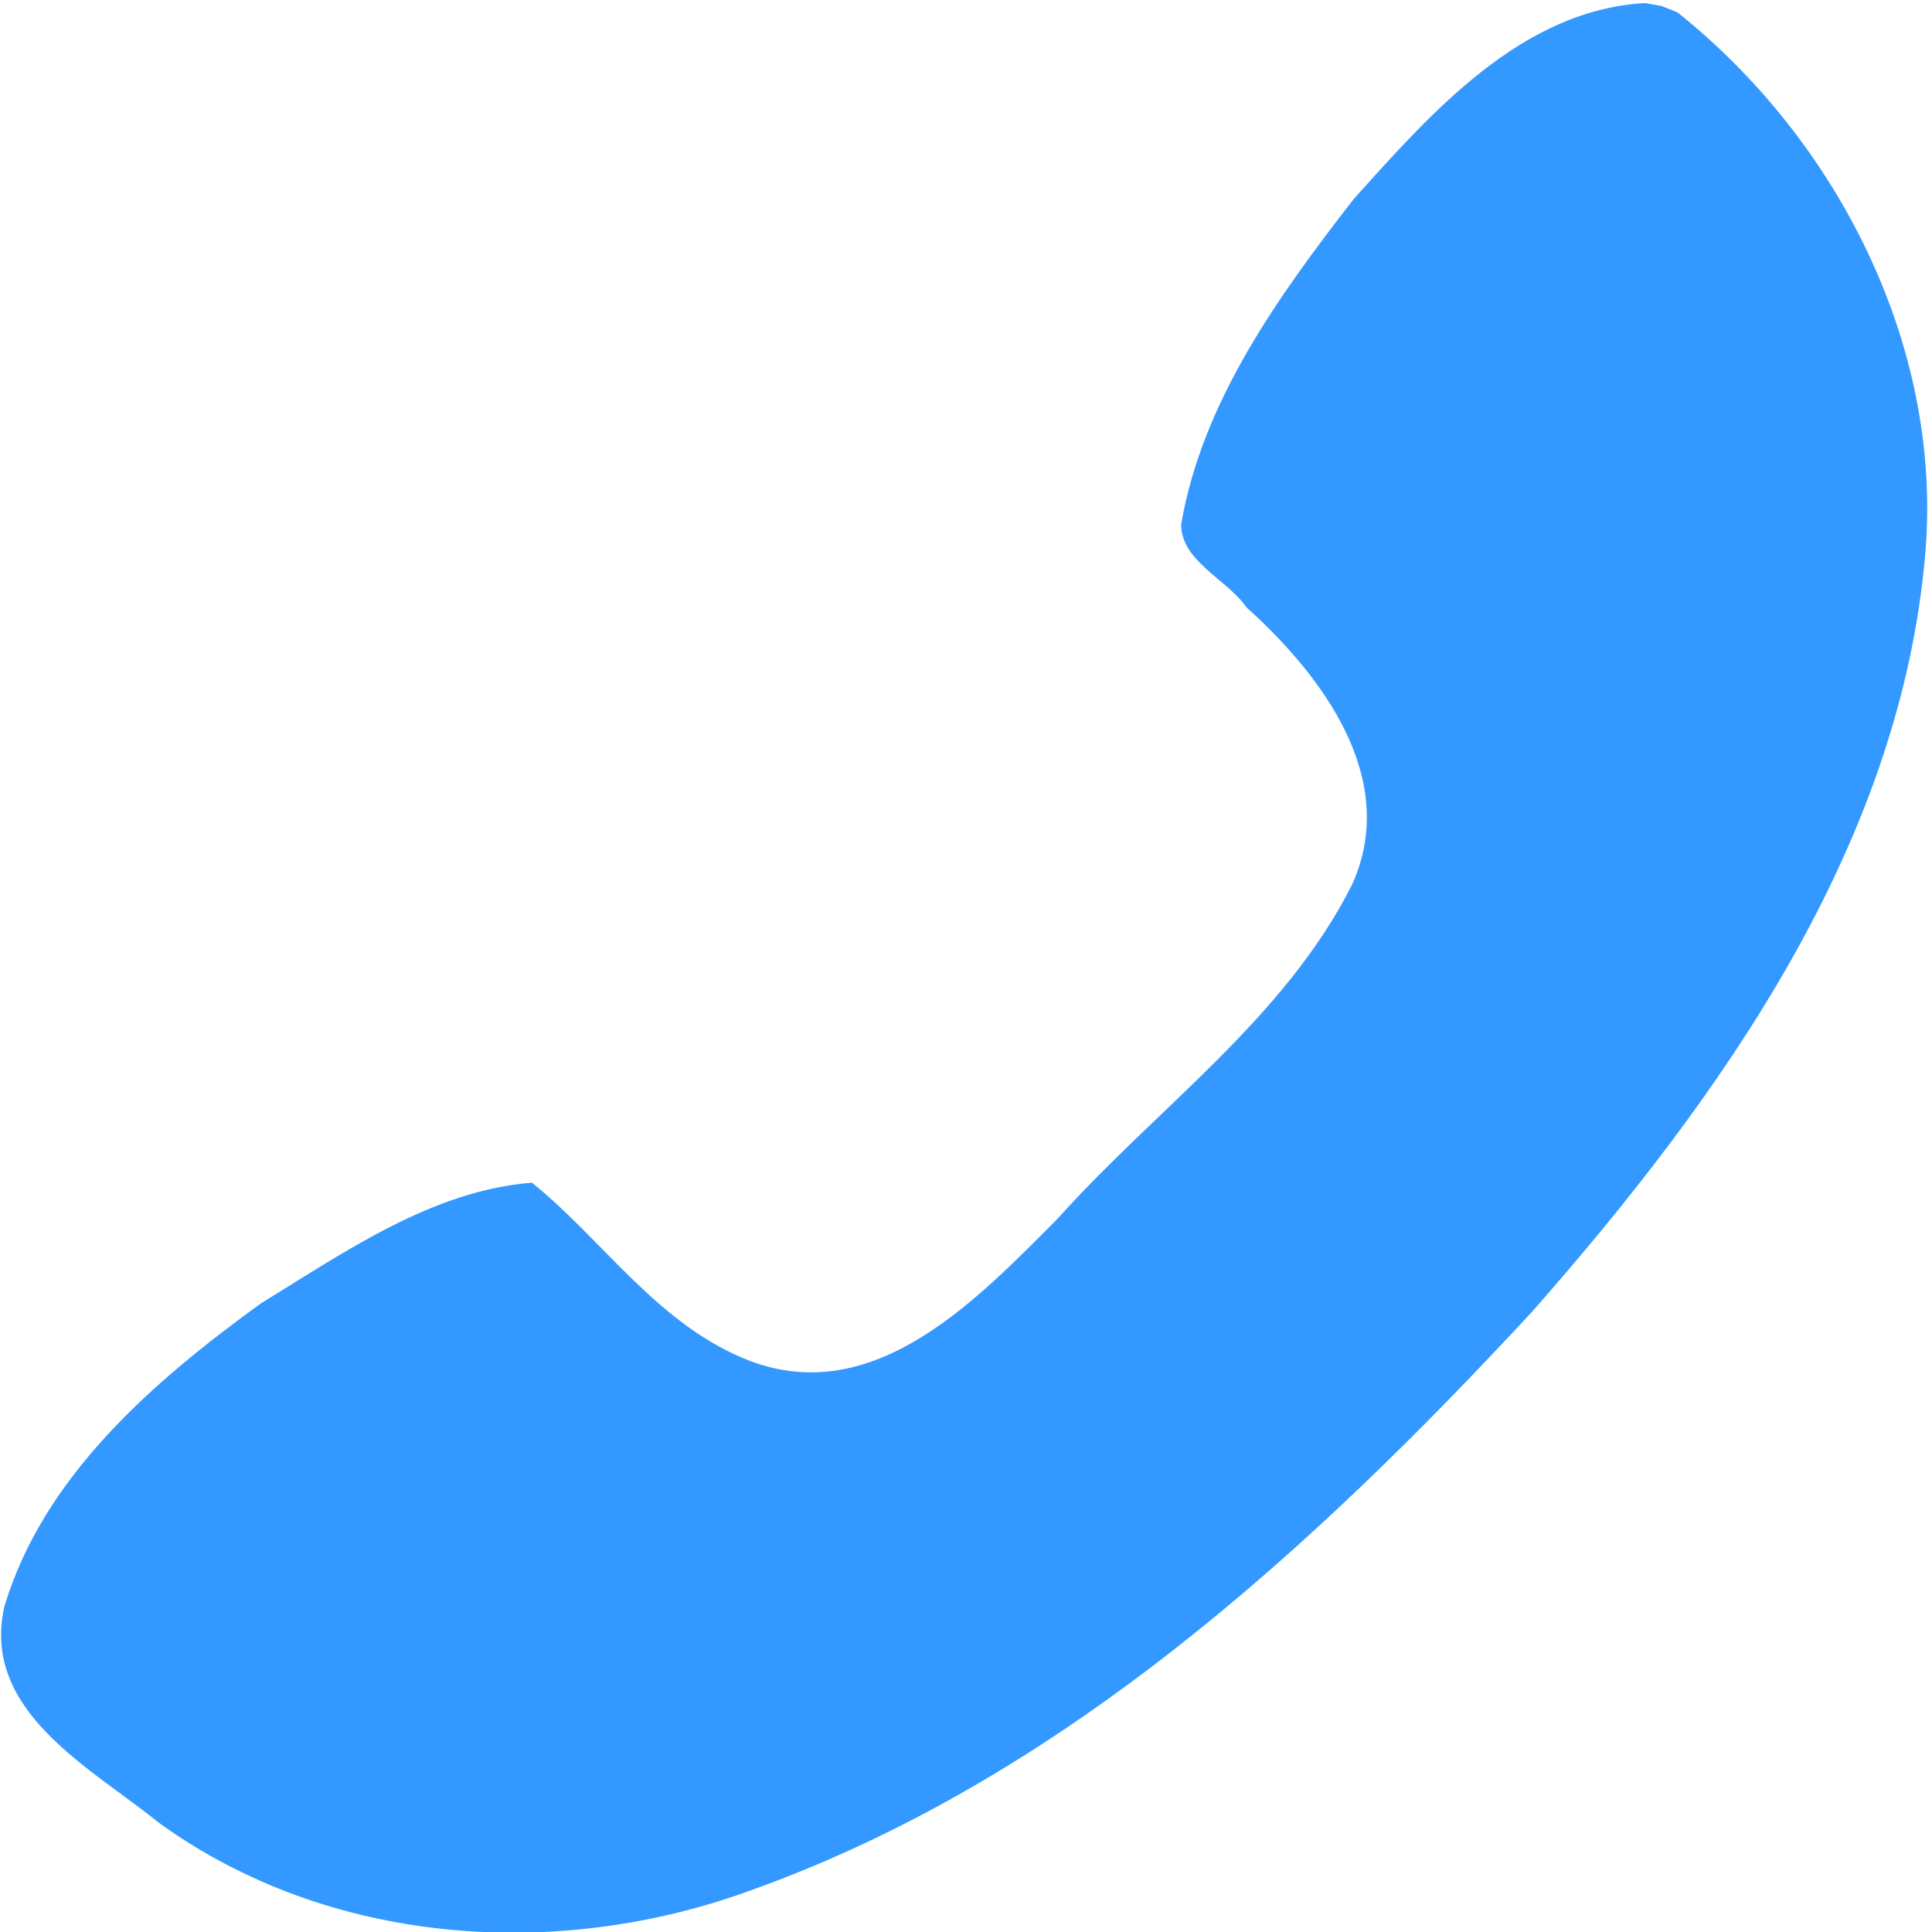
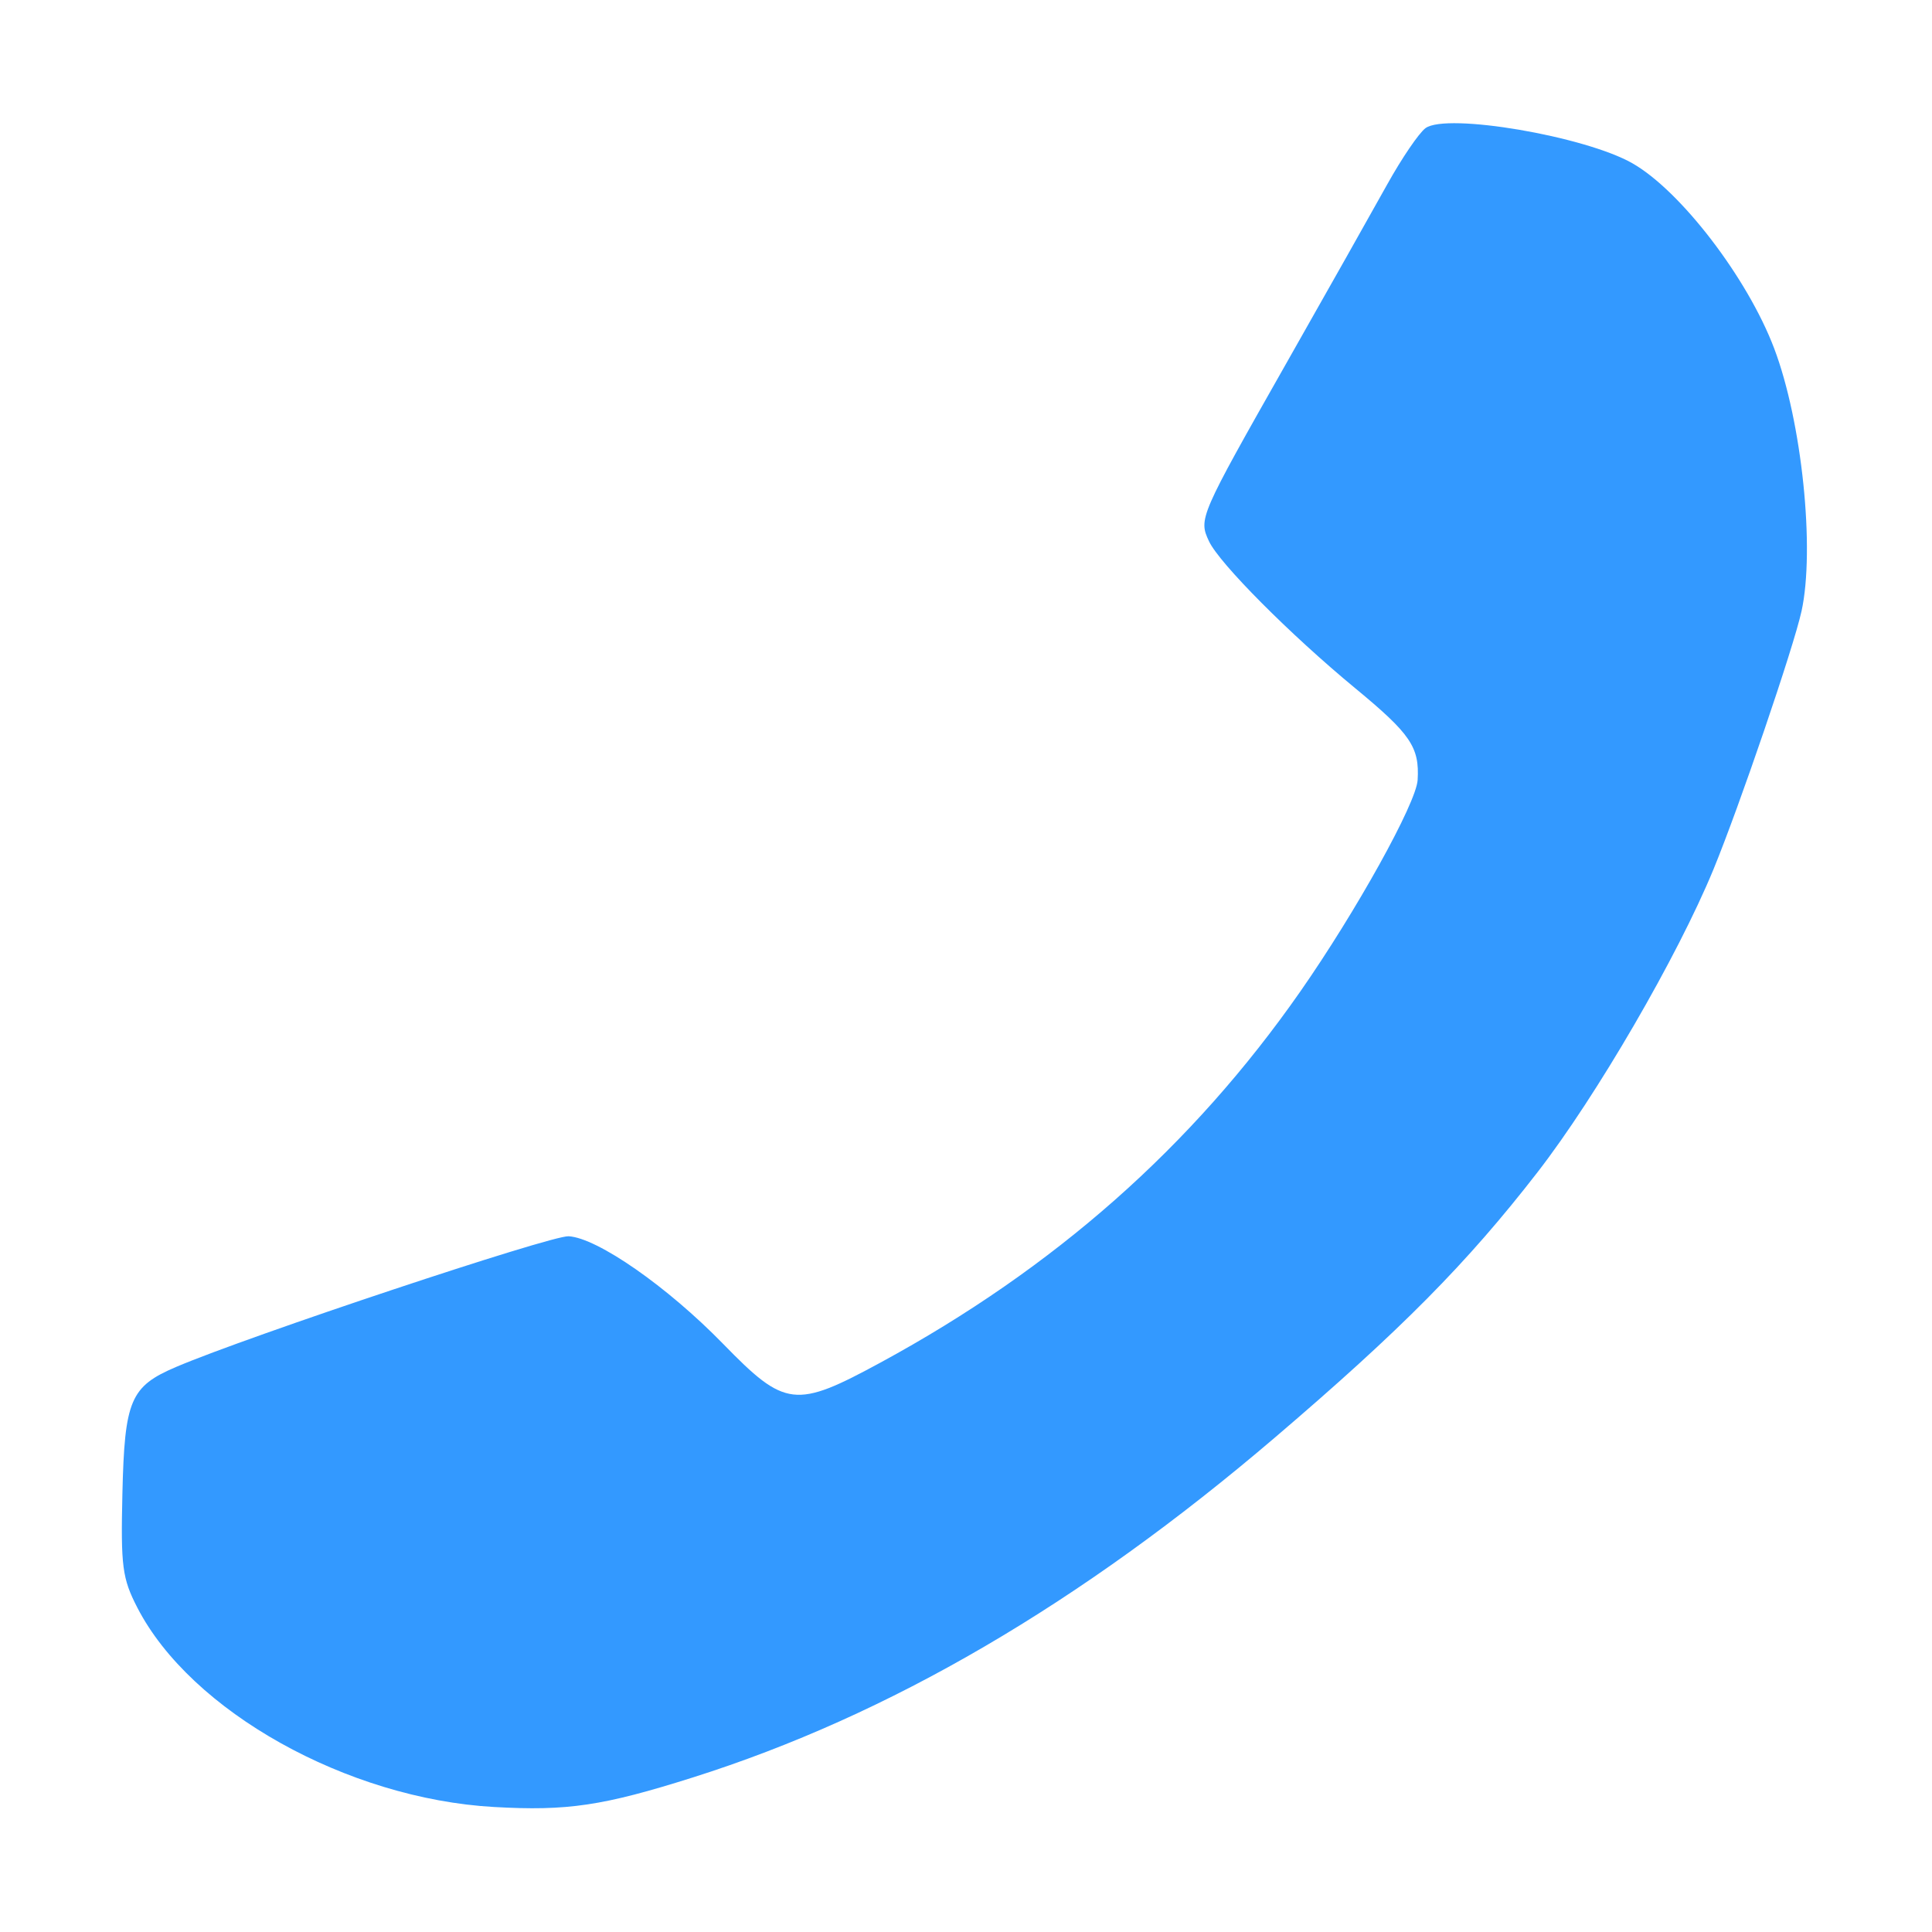
<svg xmlns="http://www.w3.org/2000/svg" width="128" height="128" id="svg3027" version="1.1">
  <defs id="defs3029" />
-   <g id="layer1" transform="translate(0,-924.3622)" />
-   <path d="M 108.987,0.203 C 100.785,0.662 94.811,7.484 89.675,13.201 c -4.963,6.401 -10.023,13.39 -11.42,21.54 -0.007,2.436 3.021,3.62 4.343,5.514 5.006,4.503 10.161,11.352 6.979,18.358 C 85.092,67.513 76.624,73.417 70.091,80.719 64.798,86.03 58.023,93.254 49.76,90.192 43.632,87.865 40.025,82.211 35.247,78.357 28.636,78.869 22.803,82.973 17.273,86.361 10.186,91.501 2.846,97.814 0.275,106.494 -1.237,113.403 6.02,117.113 10.507,120.749 c 11.211,8.121 26.27,9.194 39.082,4.545 C 70.225,117.964 86.854,102.713 101.498,86.914 114.014,72.681 125.965,55.991 127.569,36.512 128.668,22.814 121.687,9.232 111.132,0.816 l -1.061,-0.419 -1.084,-0.194 z" id="path44084" style="fill:#3398ff;fill-opacity:1;stroke:none;display:inline;enable-background:new" />
+   <path id="path3886" d="m 119.353,40.503 c -0.53,2.412 -4.126,12.953 -5.837,17.108 -2.378,5.771 -7.745,15.009 -11.65,20.05 -4.666,6.025 -9.036,10.438 -17.42,17.597 -12.871,10.989 -25.55,18.393 -38.522,22.496 -5.979,1.891 -8.329,2.24 -13.199,1.964 -9.726,-0.55 -20.088,-6.344 -23.623,-13.202 -1.003,-1.946 -1.105,-2.727 -0.992,-7.582 0.144,-6.176 0.528,-7.079 3.556,-8.37 4.837,-2.063 24.851,-8.726 26.007,-8.659 1.909,0.111 6.543,3.34 10.243,7.137 4.107,4.215 4.779,4.294 10.425,1.229 11.53,-6.26 20.644,-14.315 27.801,-24.572 3.713,-5.321 7.689,-12.486 7.78,-14.021 0.13,-2.18 -0.461,-3.048 -4.132,-6.078 -4.315,-3.562 -9.005,-8.275 -9.691,-9.74 -0.7,-1.493 -0.641,-1.629 5.127,-11.798 2.704,-4.767 5.708,-10.093 6.676,-11.836 0.968,-1.743 2.113,-3.424 2.544,-3.738 1.405,-1.022 10.547,0.531 13.701,2.328 3.201,1.823 7.633,7.608 9.397,12.267 1.838,4.852 2.715,13.294 1.81,17.421 z" style="fill:#3399ff;fill-opacity:1;display:inline" />
</svg>
